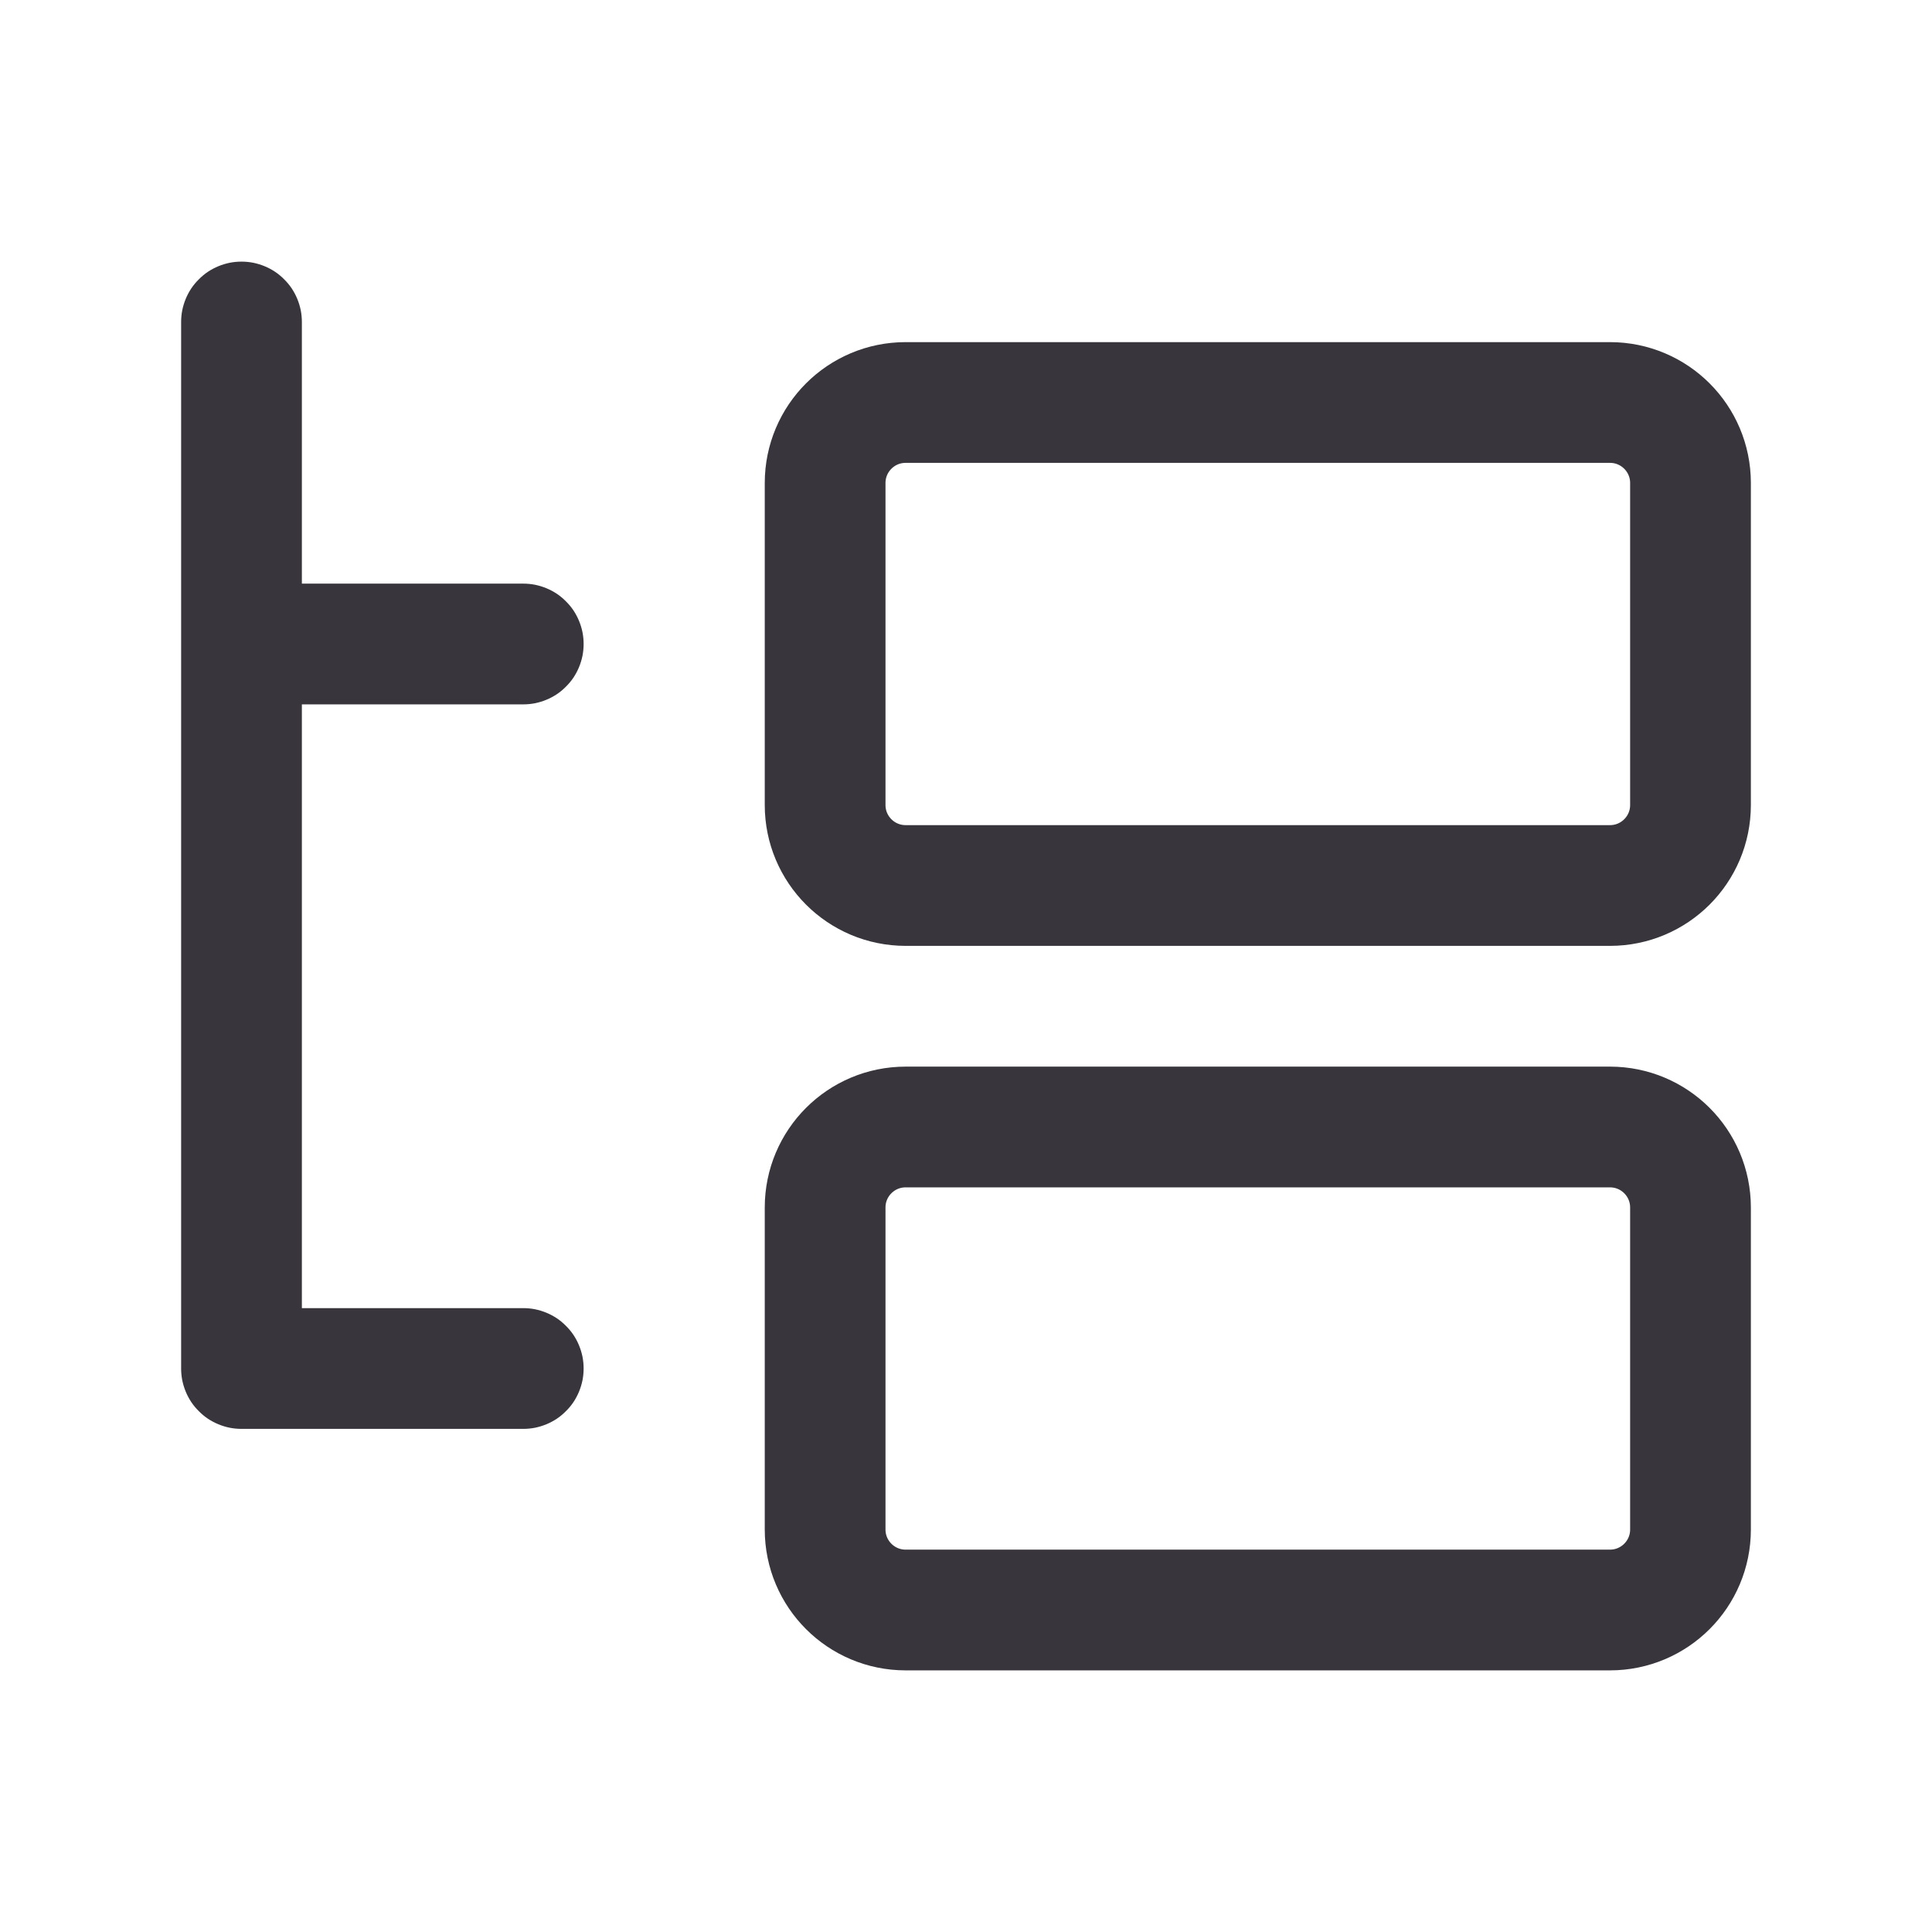
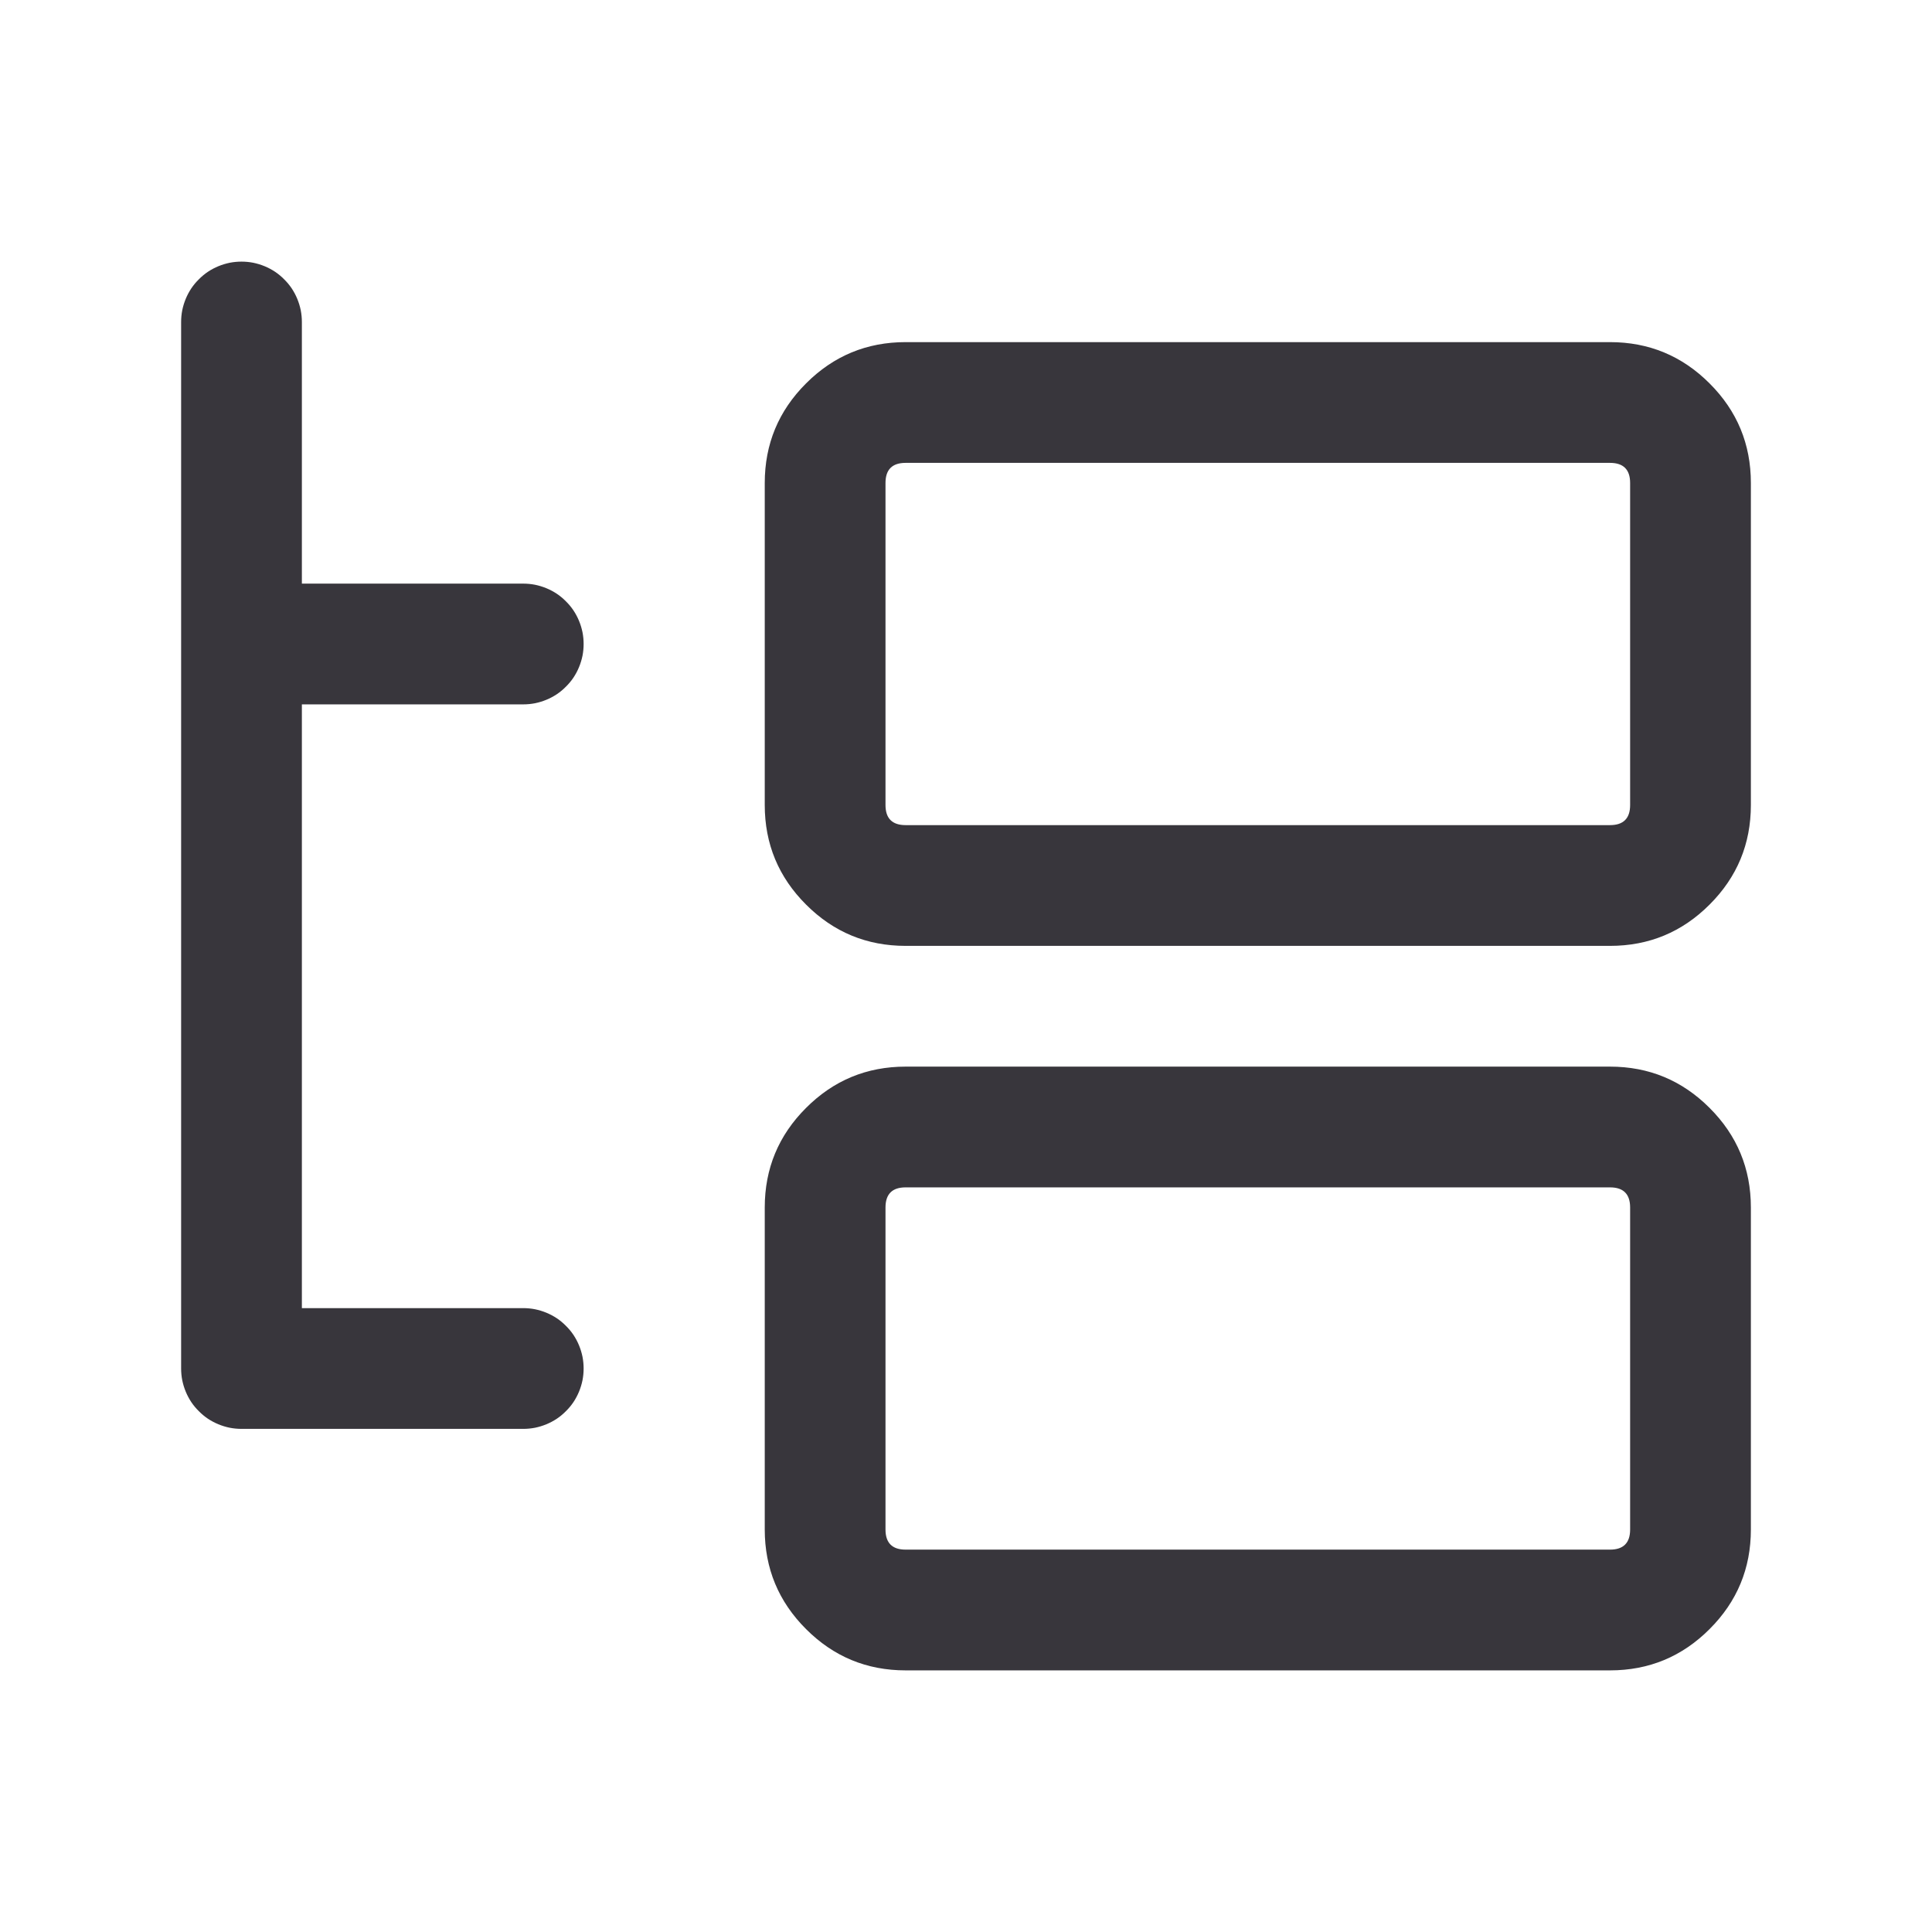
<svg xmlns="http://www.w3.org/2000/svg" fill="none" version="1.1" width="24" height="24" viewBox="0 0 24 24">
  <defs>
    <clipPath id="master_svg0_450_29623">
      <rect x="0" y="0" width="24" height="24" rx="0" />
    </clipPath>
    <clipPath id="master_svg1_3105_3978">
      <rect x="0" y="0" width="24" height="24" rx="0" />
    </clipPath>
  </defs>
  <g clip-path="url(#master_svg0_450_29623)">
    <g clip-path="url(#master_svg1_3105_3978)" />
    <g>
-       <g>
-         <g>
-           <rect x="10.25" y="5" width="10.75" height="6" rx="1" fill-opacity="0" stroke-opacity="1" stroke="#38363C" fill="none" stroke-width="1.5" />
-         </g>
-         <g>
-           <rect x="10.25" y="14" width="10.75" height="6" rx="1" fill-opacity="0" stroke-opacity="1" stroke="#38363C" fill="none" stroke-width="1.5" />
-         </g>
-         <g>
-           <path d="M2.25,4Q2.25,3.926,2.264,3.854Q2.279,3.781,2.307,3.713Q2.335,3.645,2.376,3.583Q2.417,3.522,2.47,3.47Q2.522,3.417,2.583,3.376Q2.645,3.335,2.713,3.307Q2.781,3.279,2.854,3.264Q2.926,3.25,3,3.25Q3.074,3.25,3.146,3.264Q3.219,3.279,3.287,3.307Q3.355,3.335,3.417,3.376Q3.478,3.417,3.53,3.47Q3.583,3.522,3.624,3.583Q3.665,3.645,3.693,3.713Q3.721,3.781,3.736,3.854Q3.75,3.926,3.75,4L3.75,16.25L6.5,16.25Q6.574,16.25,6.646,16.264Q6.719,16.279,6.787,16.307Q6.855,16.335,6.917,16.376Q6.978,16.417,7.03,16.47Q7.083,16.522,7.124,16.583Q7.165,16.645,7.193,16.713Q7.221,16.781,7.236,16.854Q7.25,16.926,7.25,17Q7.25,17.074,7.236,17.146Q7.221,17.219,7.193,17.287Q7.165,17.355,7.124,17.417Q7.083,17.478,7.03,17.53Q6.978,17.583,6.917,17.624Q6.855,17.665,6.787,17.693Q6.719,17.721,6.646,17.736Q6.574,17.75,6.5,17.75L3,17.75Q2.926,17.75,2.854,17.736Q2.781,17.721,2.713,17.693Q2.645,17.665,2.583,17.624Q2.522,17.583,2.47,17.53Q2.417,17.478,2.376,17.417Q2.335,17.355,2.307,17.287Q2.279,17.219,2.264,17.146Q2.25,17.074,2.25,17L2.25,4Z" fill-rule="evenodd" fill="#38363C" fill-opacity="1" />
-         </g>
-         <g>
-           <path d="M3.75,7.25L6.5,7.25Q6.574,7.25,6.646,7.264Q6.719,7.279,6.787,7.307Q6.855,7.335,6.917,7.376Q6.978,7.417,7.03,7.47Q7.083,7.522,7.124,7.583Q7.165,7.645,7.193,7.713Q7.221,7.781,7.236,7.854Q7.25,7.926,7.25,8Q7.25,8.074,7.236,8.146Q7.221,8.219,7.193,8.287Q7.165,8.355,7.124,8.417Q7.083,8.478,7.03,8.53Q6.978,8.583,6.917,8.624Q6.855,8.665,6.787,8.693Q6.719,8.721,6.646,8.736Q6.574,8.75,6.5,8.75L3.75,8.75Q3.676,8.75,3.604,8.736Q3.531,8.721,3.463,8.693Q3.395,8.665,3.333,8.624Q3.272,8.583,3.22,8.53Q3.167,8.478,3.126,8.417Q3.085,8.355,3.057,8.287Q3.029,8.219,3.014,8.146Q3,8.074,3,8Q3,7.926,3.014,7.854Q3.029,7.781,3.057,7.713Q3.085,7.645,3.126,7.583Q3.167,7.522,3.22,7.47Q3.272,7.417,3.333,7.376Q3.395,7.335,3.463,7.307Q3.531,7.279,3.604,7.264Q3.676,7.25,3.75,7.25Z" fill-rule="evenodd" fill="#38363C" fill-opacity="1" />
-         </g>
-       </g>
+       <path d="M9.5,6L9.5,10Q9.5,10.725,10.013,11.237Q10.525,11.75,11.25,11.75L20,11.75Q20.725,11.75,21.237,11.237Q21.75,10.725,21.75,10L21.75,6Q21.75,5.275,21.237,4.763Q20.725,4.25,20,4.25L11.25,4.25Q10.525,4.25,10.013,4.763Q9.5,5.275,9.5,6ZM11.25,10.25Q11,10.25,11,10L11,6Q11,5.75,11.25,5.75L20,5.75Q20.25,5.75,20.25,6L20.25,10Q20.25,10.25,20,10.25L11.25,10.25Z" fill-rule="evenodd" fill="#38363C" fill-opacity="1" />
+     </g>
+     <g>
+       <path d="M9.5,15L9.5,19Q9.5,19.725,10.013,20.237Q10.525,20.75,11.25,20.75L20,20.75Q20.725,20.75,21.237,20.237Q21.75,19.725,21.75,19L21.75,15Q21.75,14.275,21.237,13.763Q20.725,13.25,20,13.25L11.25,13.25Q10.525,13.25,10.013,13.763Q9.5,14.275,9.5,15ZM11.25,19.25Q11,19.25,11,19L11,15Q11,14.75,11.25,14.75L20,14.75Q20.25,14.75,20.25,15L20.25,19Q20.25,19.25,20,19.25L11.25,19.25Z" fill-rule="evenodd" fill="#38363C" fill-opacity="1" />
+     </g>
+     <g>
+       <path d="M3,17.75L6.5,17.75Q6.574,17.75,6.646,17.736Q6.719,17.721,6.787,17.693Q6.855,17.665,6.917,17.624Q6.978,17.583,7.03,17.53Q7.083,17.478,7.124,17.417Q7.165,17.355,7.193,17.287Q7.221,17.219,7.236,17.146Q7.25,17.074,7.25,17Q7.25,16.926,7.236,16.854Q7.221,16.781,7.193,16.713Q7.165,16.645,7.124,16.583Q7.083,16.522,7.03,16.47Q6.978,16.417,6.917,16.376Q6.855,16.335,6.787,16.307Q6.719,16.279,6.646,16.264Q6.574,16.25,6.5,16.25L3.75,16.25L3.75,4Q3.75,3.926,3.736,3.854Q3.721,3.781,3.693,3.713Q3.665,3.645,3.624,3.583Q3.583,3.522,3.53,3.47Q3.478,3.417,3.417,3.376Q3.355,3.335,3.287,3.307Q3.219,3.279,3.146,3.264Q3.074,3.25,3,3.25Q2.926,3.25,2.854,3.264Q2.781,3.279,2.713,3.307Q2.645,3.335,2.583,3.376Q2.522,3.417,2.47,3.47Q2.417,3.522,2.376,3.583Q2.335,3.645,2.307,3.713Q2.279,3.781,2.264,3.854Q2.25,3.926,2.25,4L2.25,17Q2.25,17.074,2.264,17.146Q2.279,17.219,2.307,17.287Q2.335,17.355,2.376,17.417Q2.417,17.478,2.47,17.53Q2.522,17.583,2.583,17.624Q2.645,17.665,2.713,17.693Q2.781,17.721,2.854,17.736Q2.926,17.75,3,17.75Z" fill-rule="evenodd" fill="#38363C" fill-opacity="1" />
+     </g>
+     <g>
+       <path d="M3.75,8.75L6.5,8.75Q6.574,8.75,6.646,8.736Q6.719,8.721,6.787,8.693Q6.855,8.665,6.917,8.624Q6.978,8.583,7.03,8.53Q7.083,8.478,7.124,8.417Q7.165,8.355,7.193,8.287Q7.221,8.219,7.236,8.146Q7.25,8.074,7.25,8Q7.25,7.926,7.236,7.854Q7.221,7.781,7.193,7.713Q7.165,7.645,7.124,7.583Q7.083,7.522,7.03,7.47Q6.978,7.417,6.917,7.376Q6.855,7.335,6.787,7.307Q6.719,7.279,6.646,7.264Q6.574,7.25,6.5,7.25L3.75,7.25Q3.676,7.25,3.604,7.264Q3.531,7.279,3.463,7.307Q3.395,7.335,3.333,7.376Q3.272,7.417,3.22,7.47Q3.167,7.522,3.126,7.583Q3.085,7.645,3.057,7.713Q3.029,7.781,3.014,7.854Q3,7.926,3,8Q3,8.074,3.014,8.146Q3.029,8.219,3.057,8.287Q3.085,8.355,3.126,8.417Q3.167,8.478,3.22,8.53Q3.272,8.583,3.333,8.624Q3.395,8.665,3.463,8.693Q3.531,8.721,3.604,8.736Q3.676,8.75,3.75,8.75Z" fill-rule="evenodd" fill="#38363C" fill-opacity="1" />
    </g>
  </g>
</svg>
